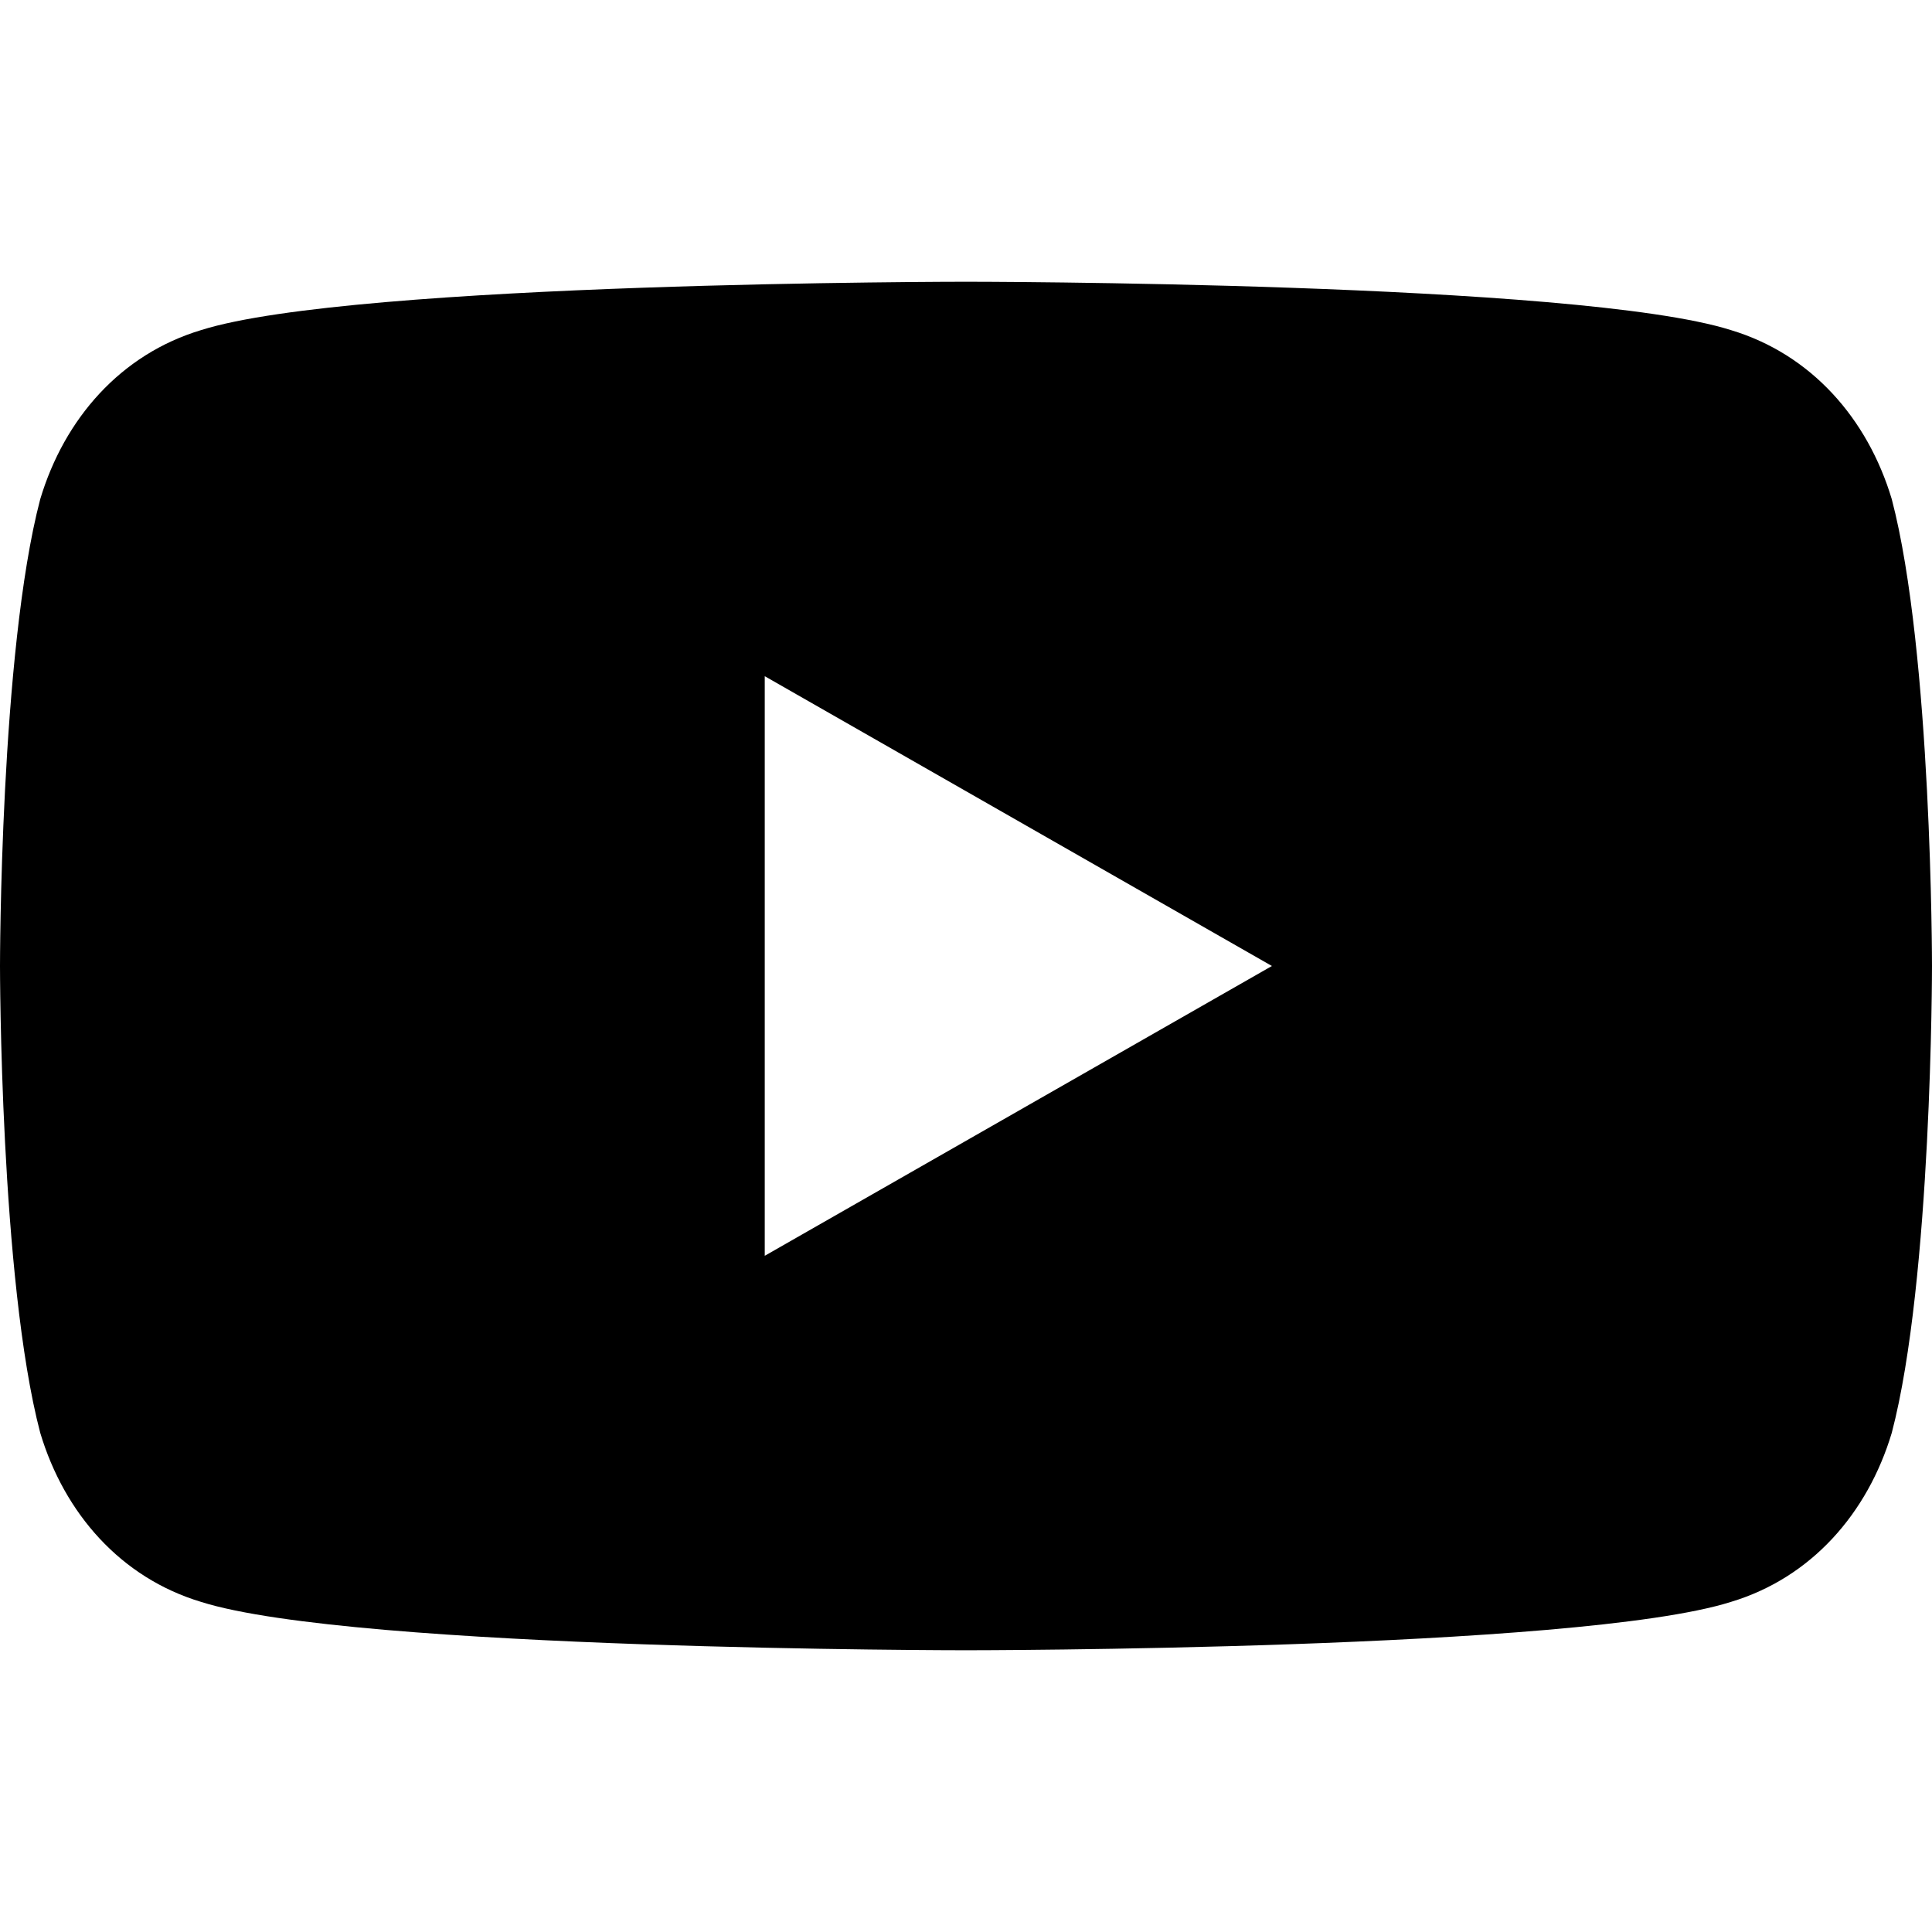
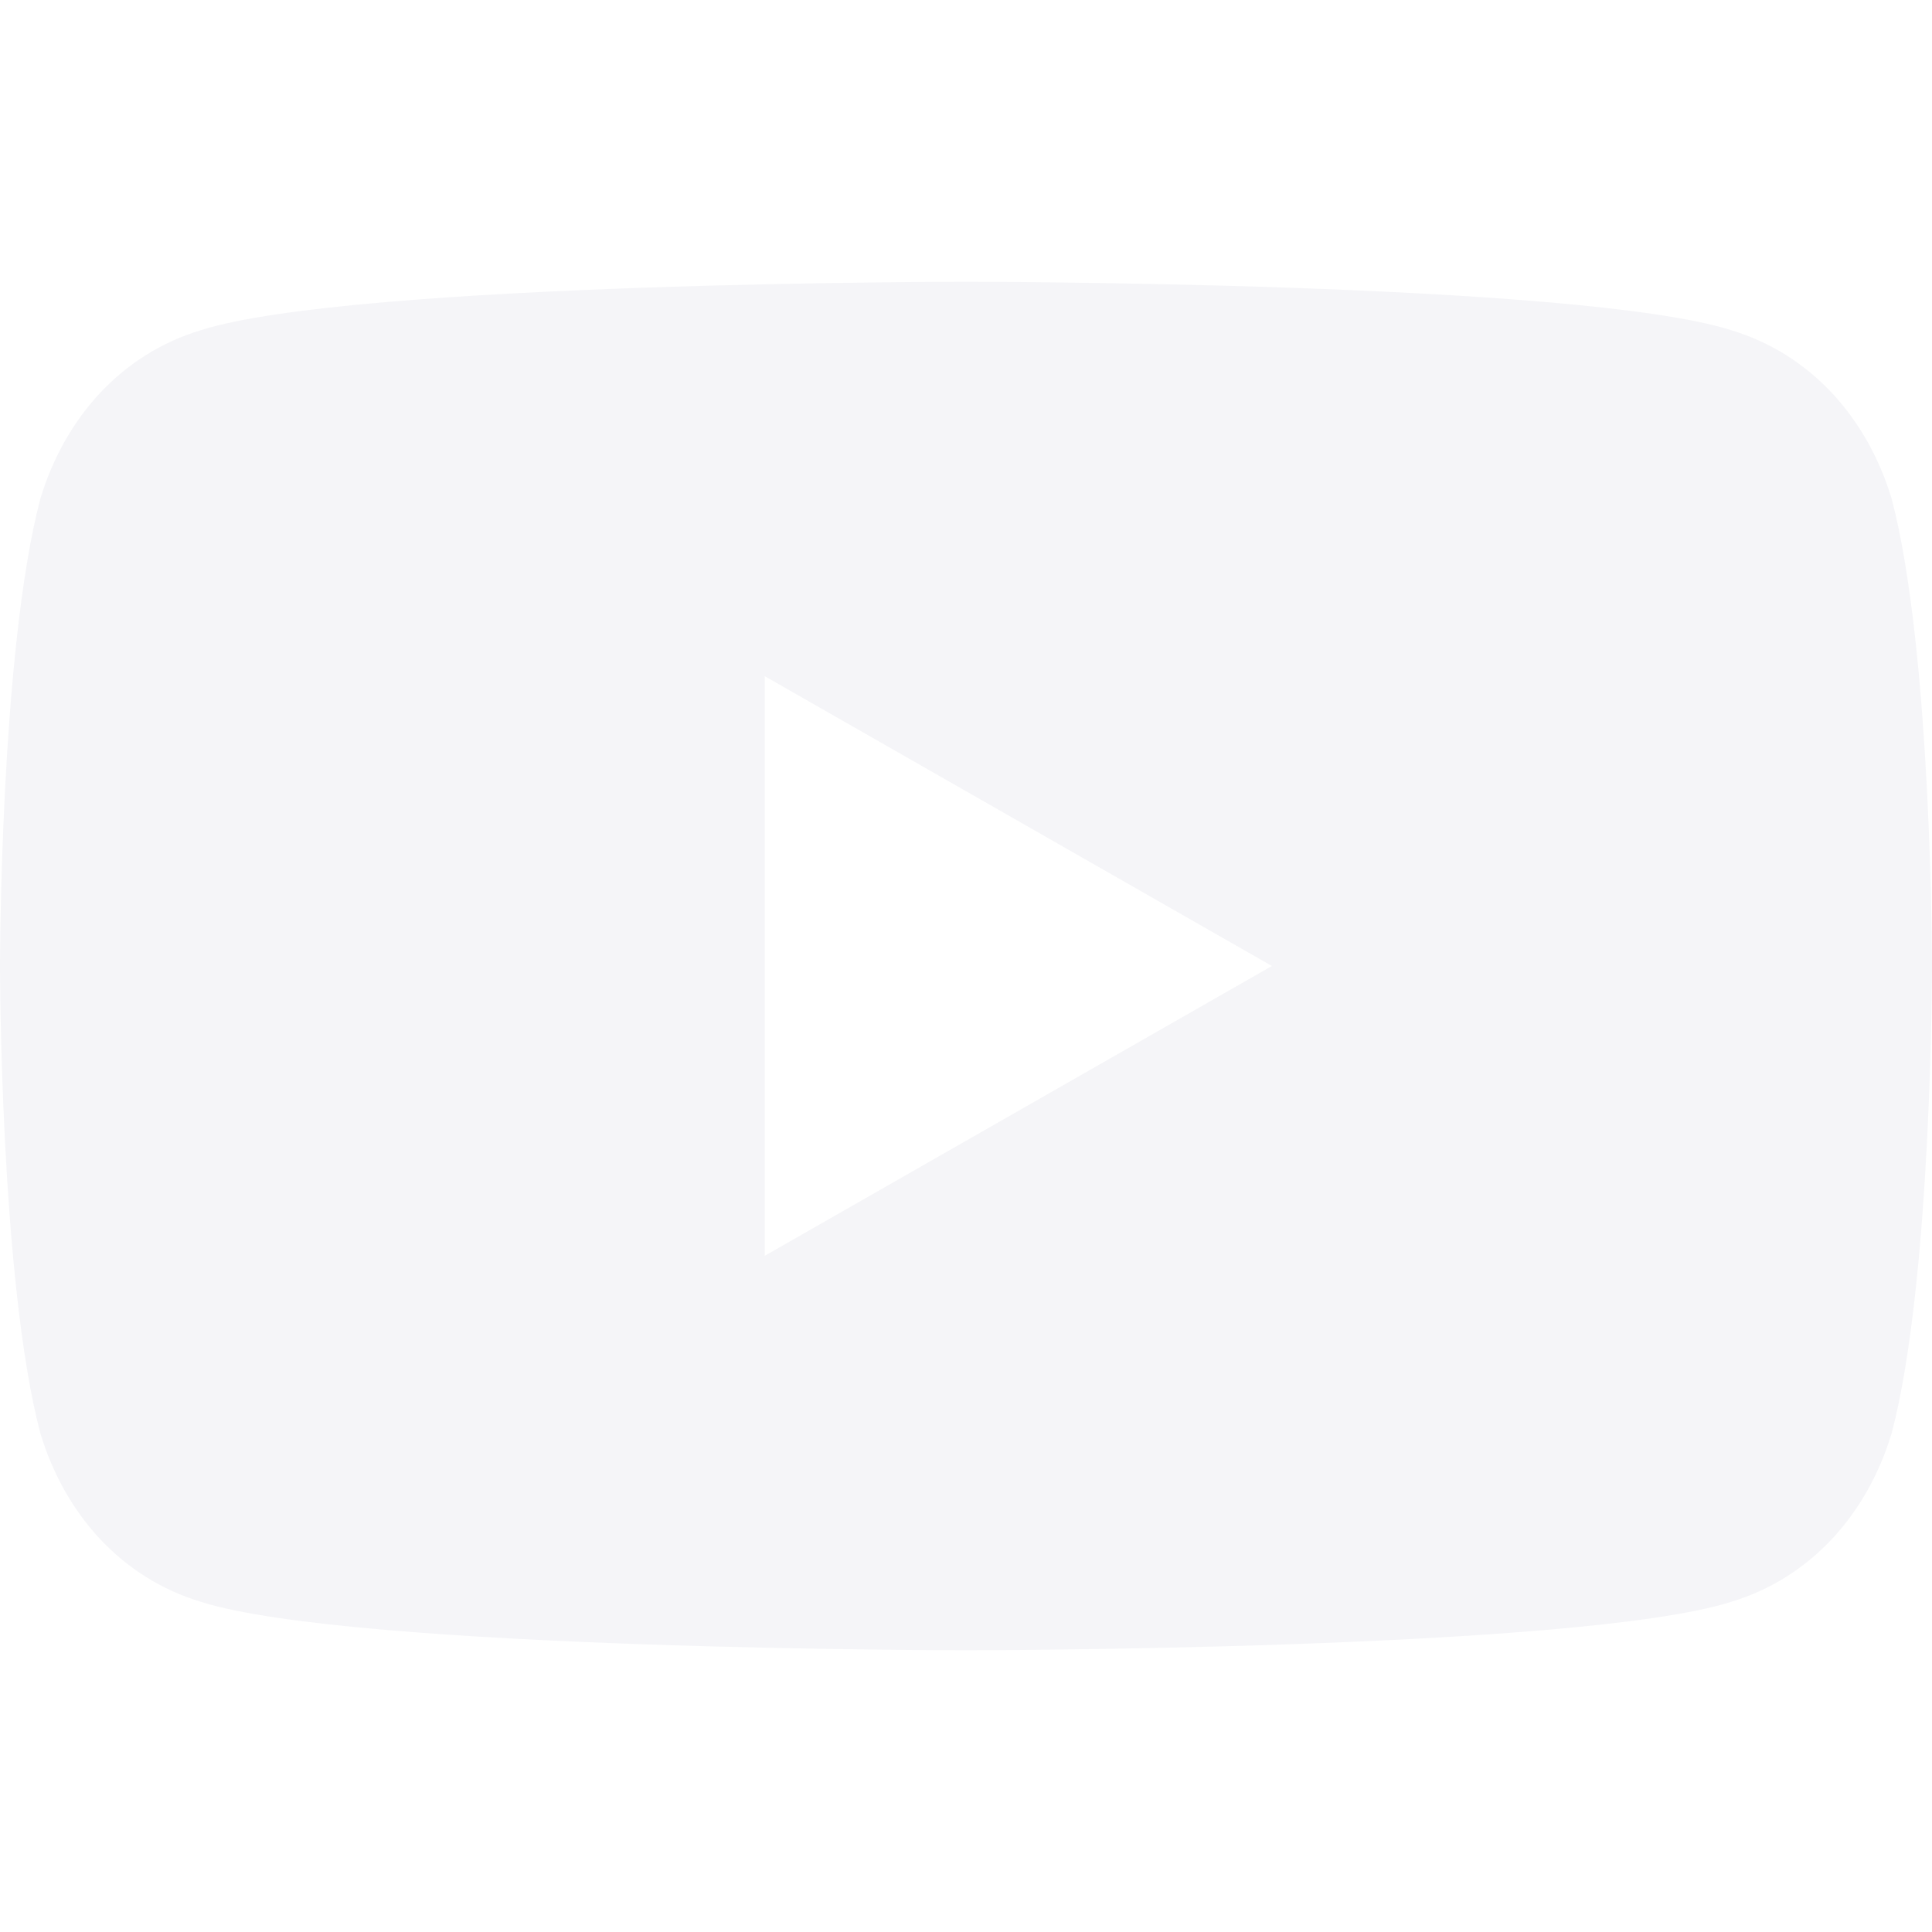
- <svg xmlns="http://www.w3.org/2000/svg" viewBox="0 0 24 24" fill="currentColor">
+ <svg xmlns="http://www.w3.org/2000/svg" viewBox="0 0 24 24" fill="#f5f5f8">
  <path d="M23.5 6.2c-.3-1-1-1.8-2-2.1C19.6 3.5 12 3.5 12 3.5s-7.6 0-9.5.6c-1 .3-1.7 1.1-2 2.1C0 8.1 0 12 0 12s0 3.9.5 5.8c.3 1 1 1.8 2 2.1 1.9.6 9.5.6 9.5.6s7.6 0 9.5-.6c1-.3 1.7-1.1 2-2.1.5-1.9.5-5.8.5-5.8s0-3.9-.5-5.8zM9.5 15.6V8.4l6.3 3.6-6.3 3.6z" />
</svg>
